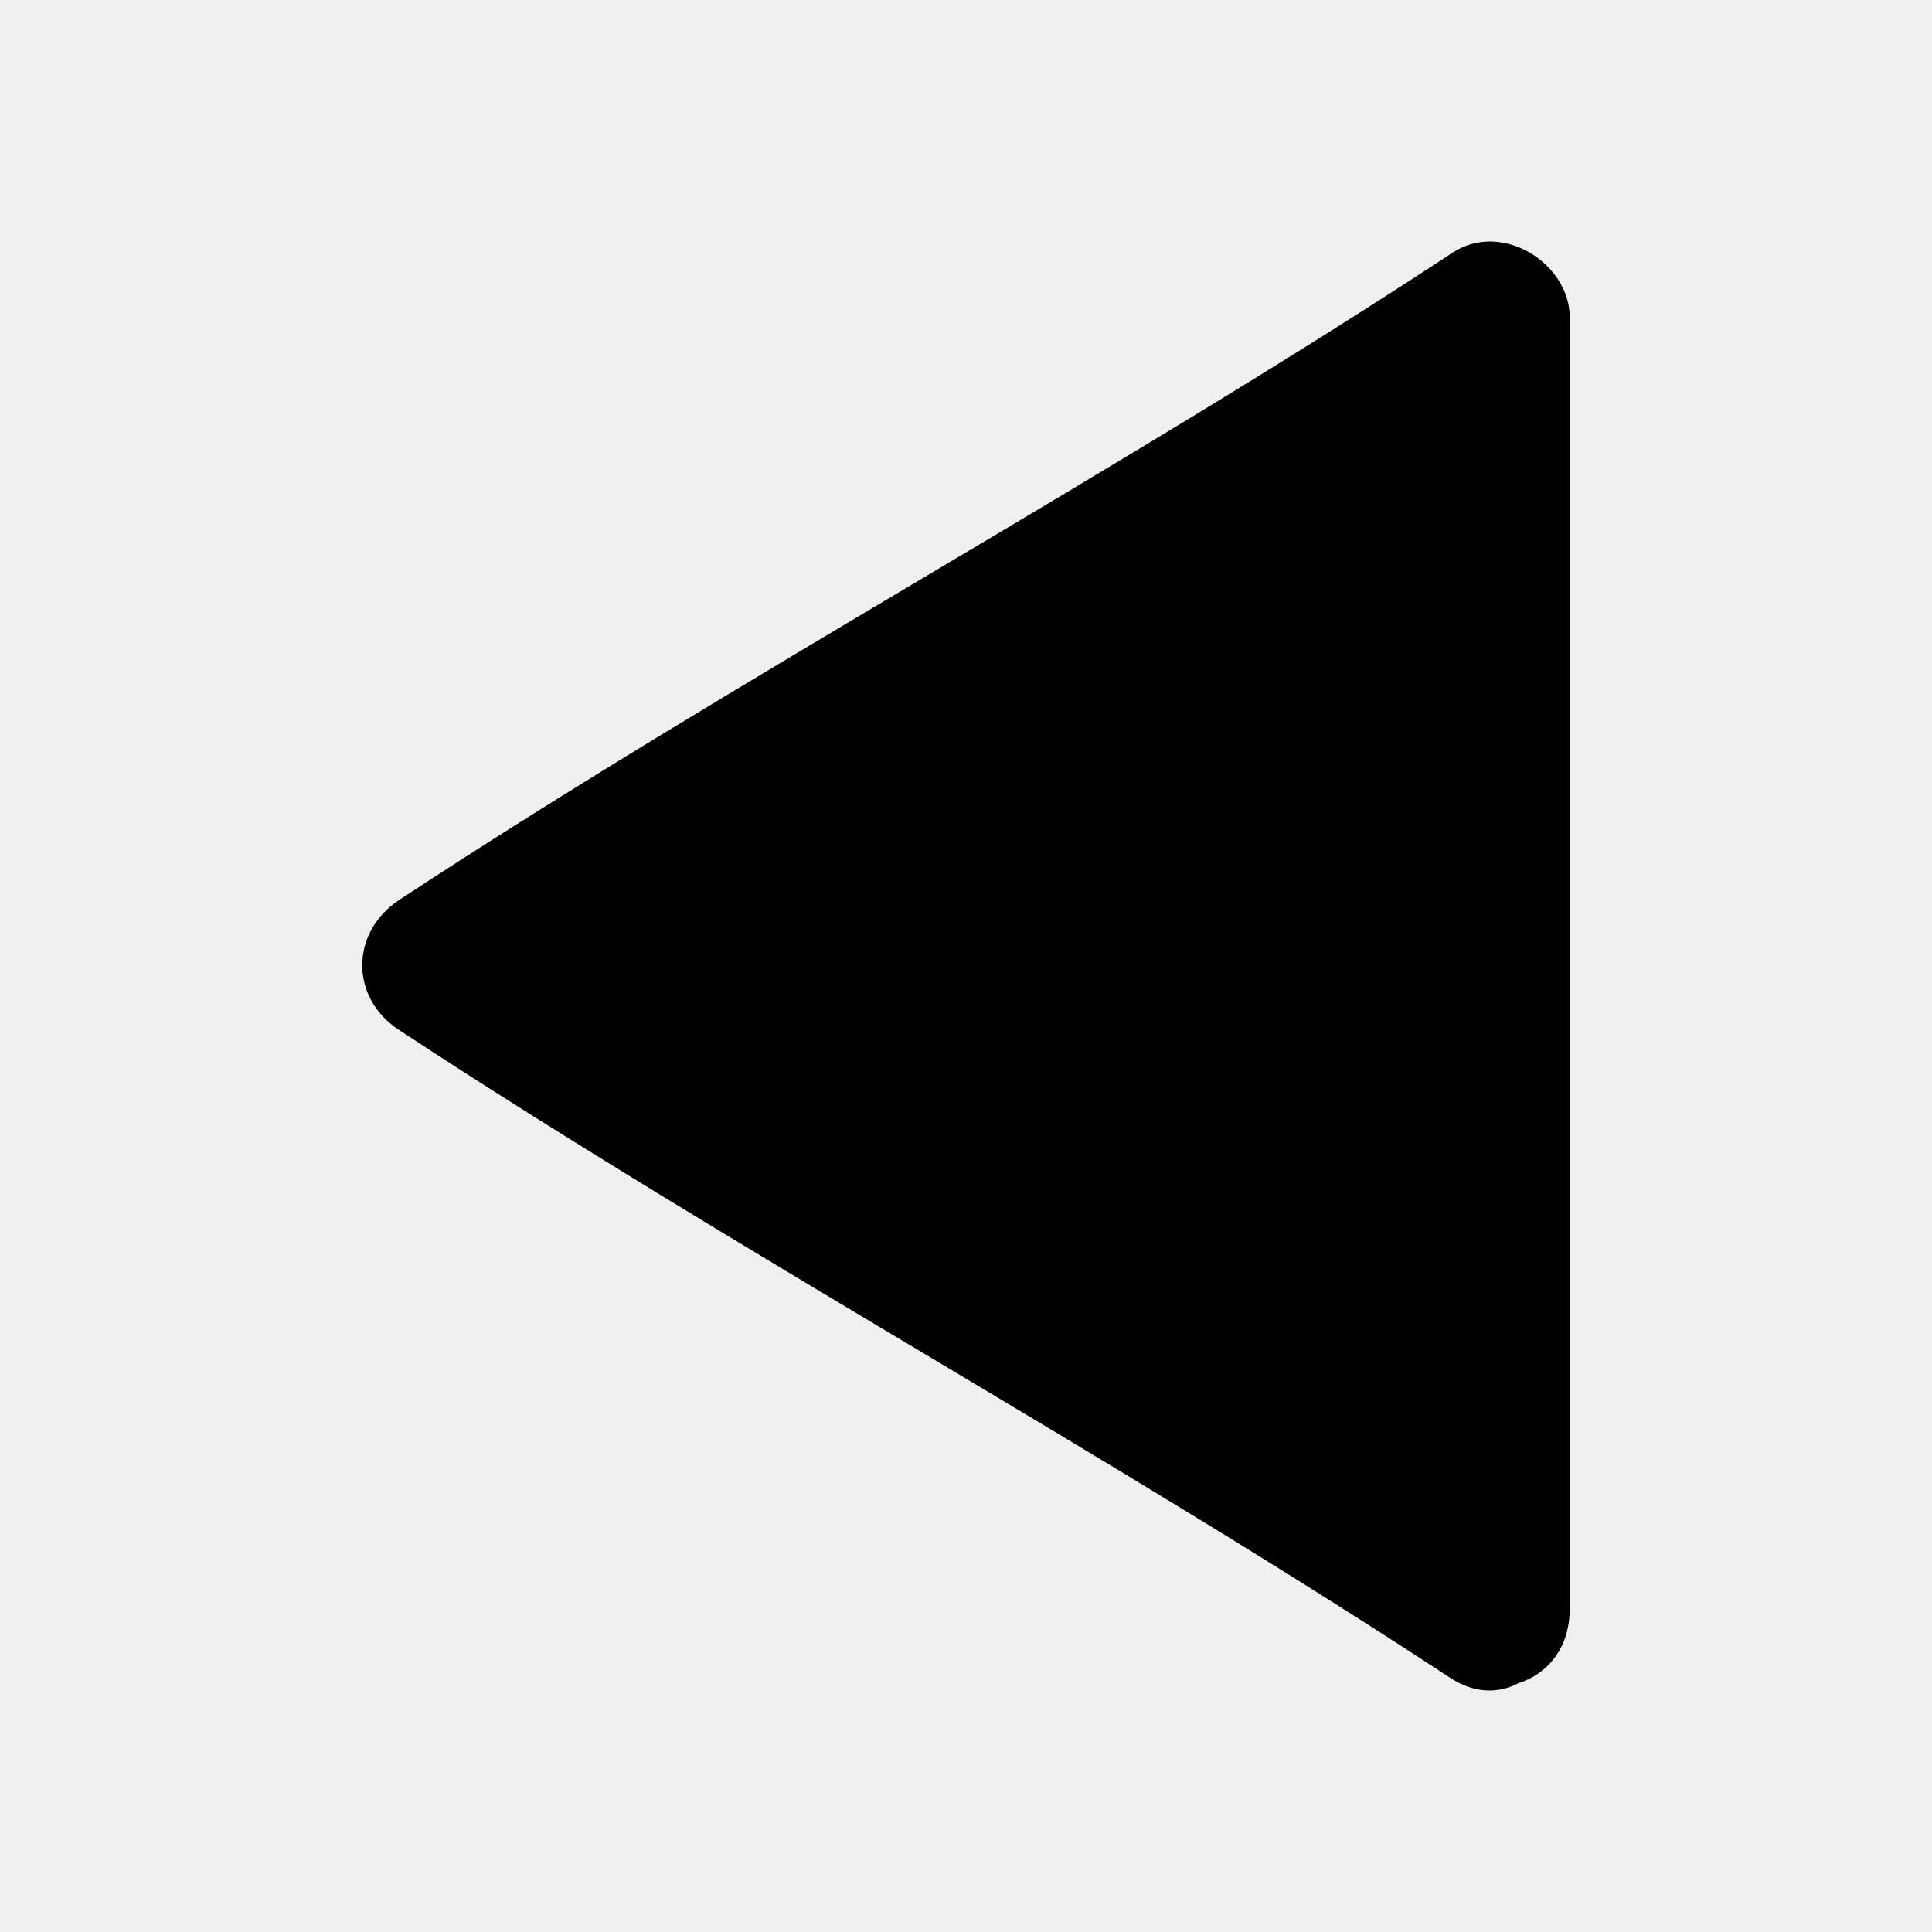
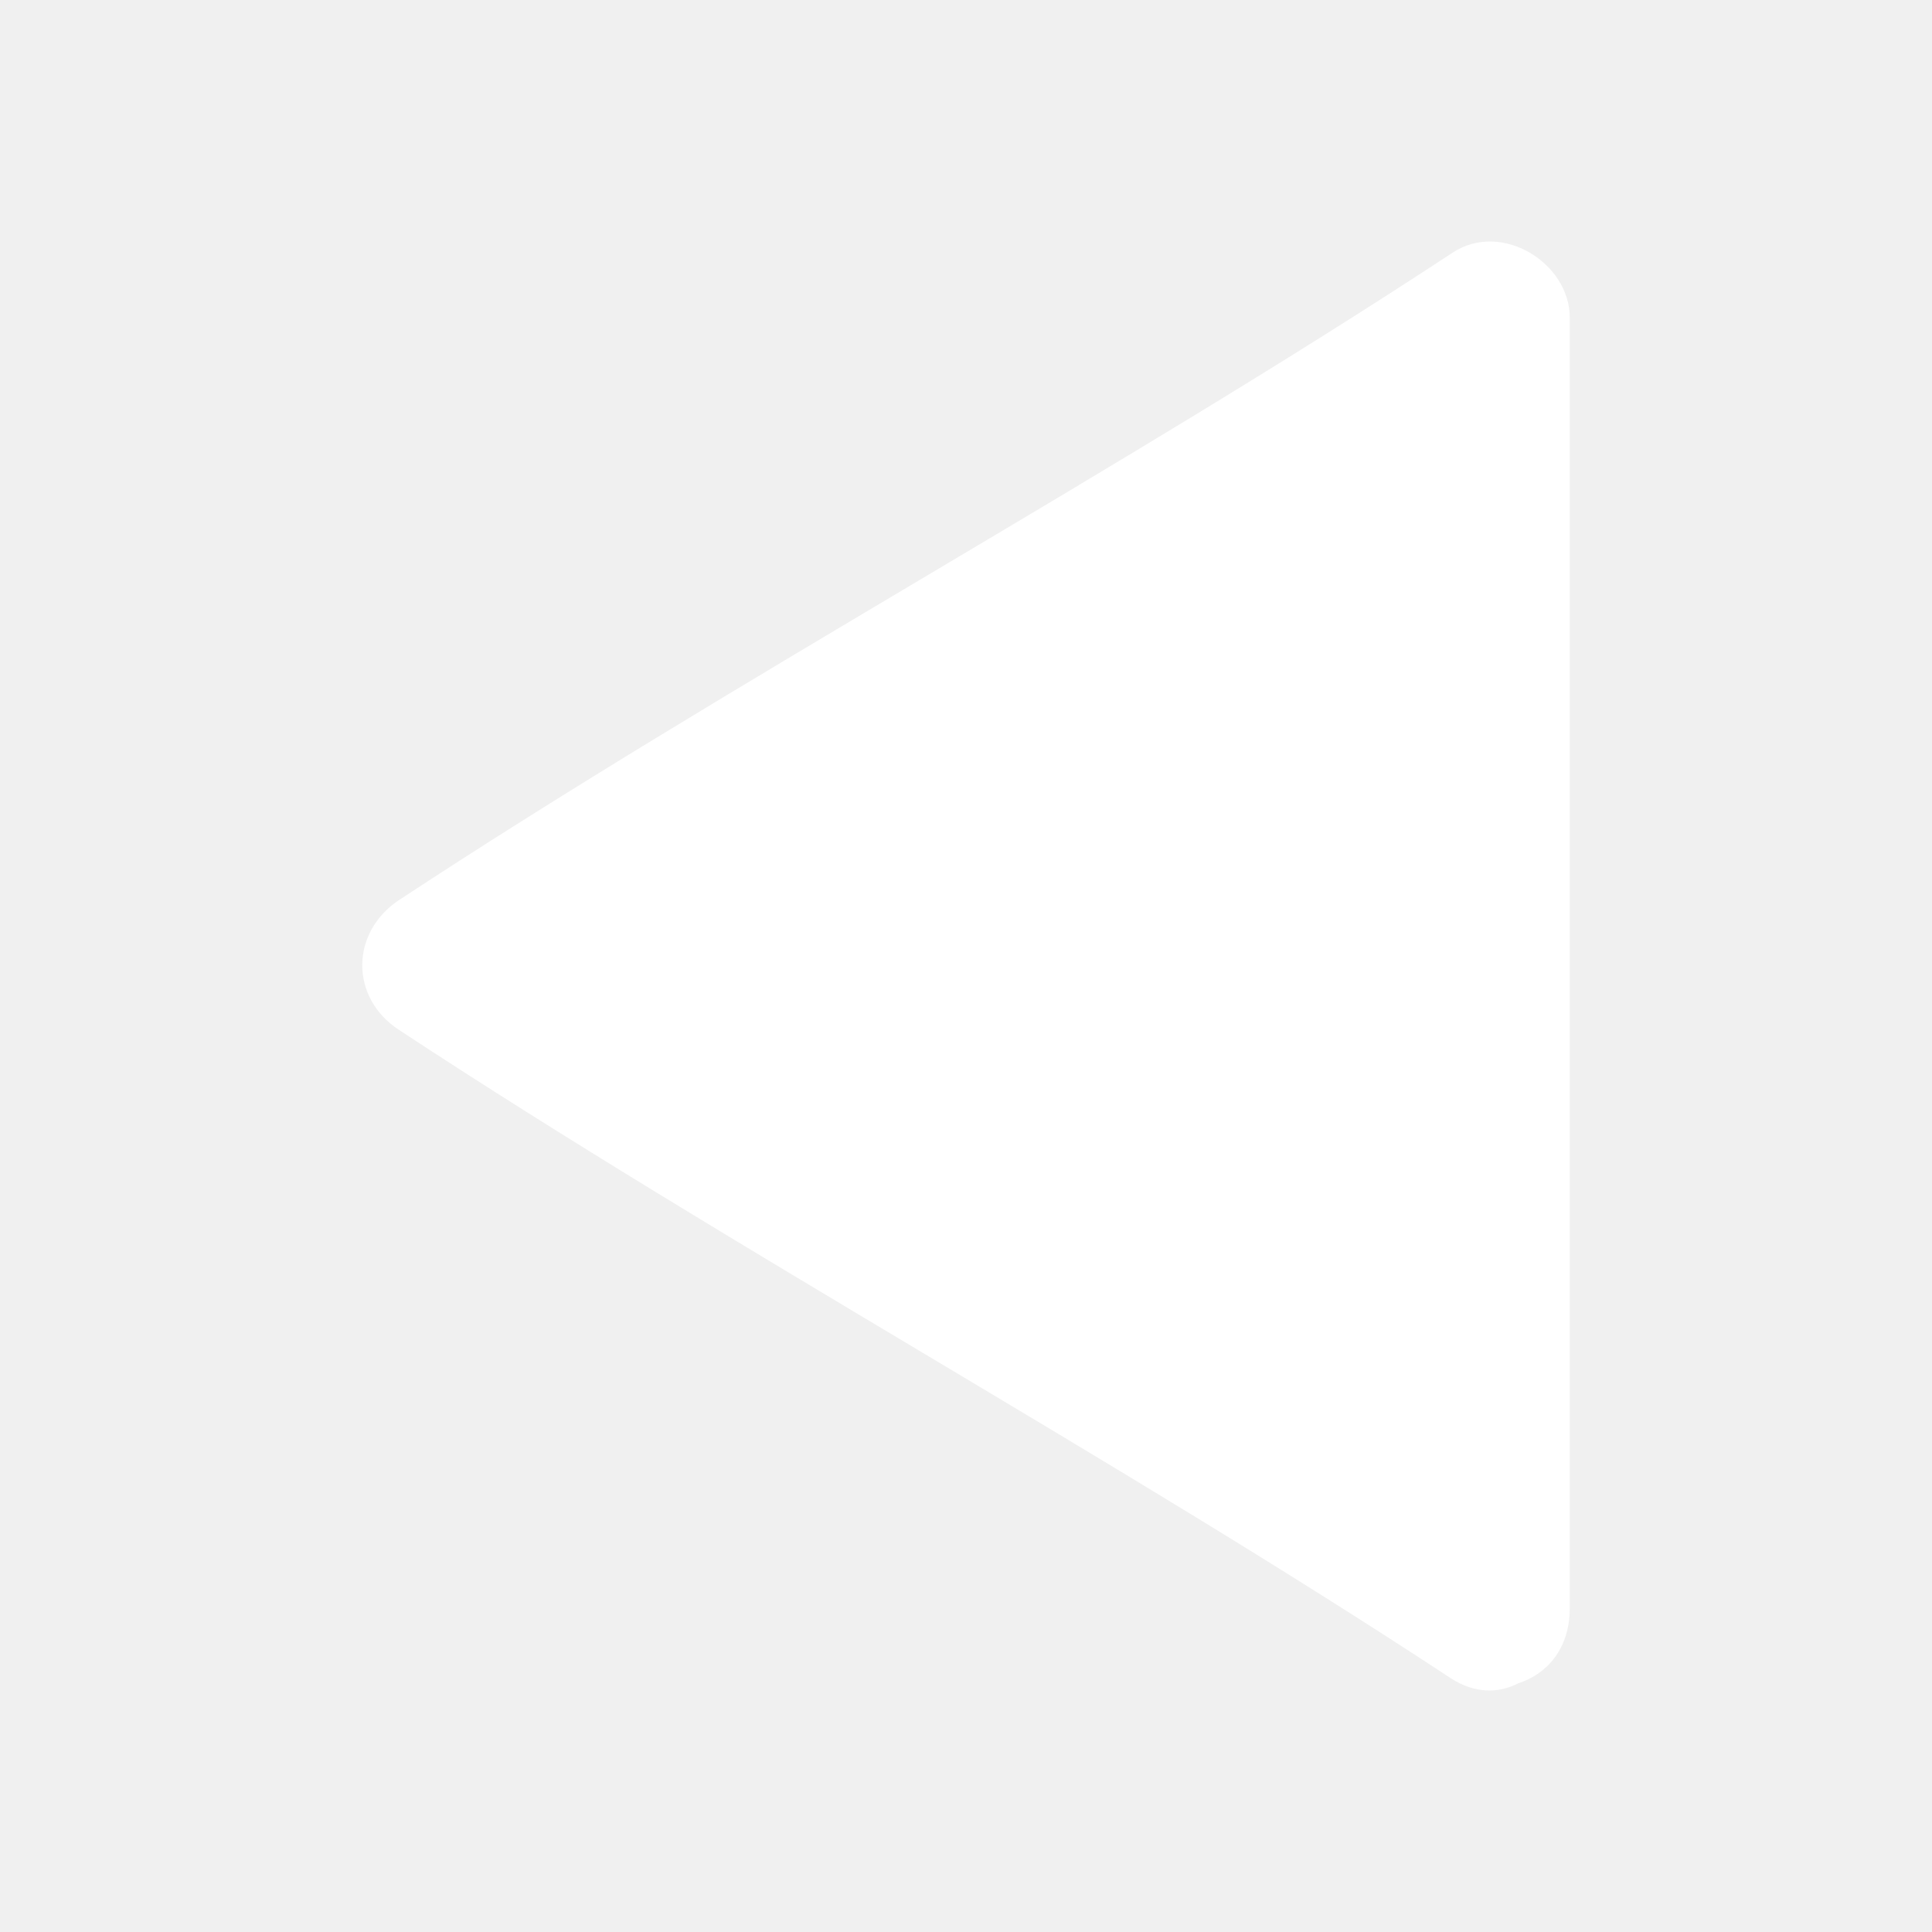
- <svg xmlns="http://www.w3.org/2000/svg" viewBox="0 0 1024 1024" fill="#000">
+ <svg xmlns="http://www.w3.org/2000/svg" viewBox="0 0 1024 1024" fill="#fff">
  <path d="M832 168.282C832 139.43 795.917 116.844 769.964 133.881 592.198 250.791 389.381 360.017 211.681 476.927 185.661 494.03 185.33 528.691 211.35 545.794 389.116 662.703 590.741 772.337 768.574 889.247 781.616 897.863 794.394 897.537 804.723 892.184 819.685 887.354 832 874.168 832 852.366L832 168.282Z">
    </path>
</svg>
